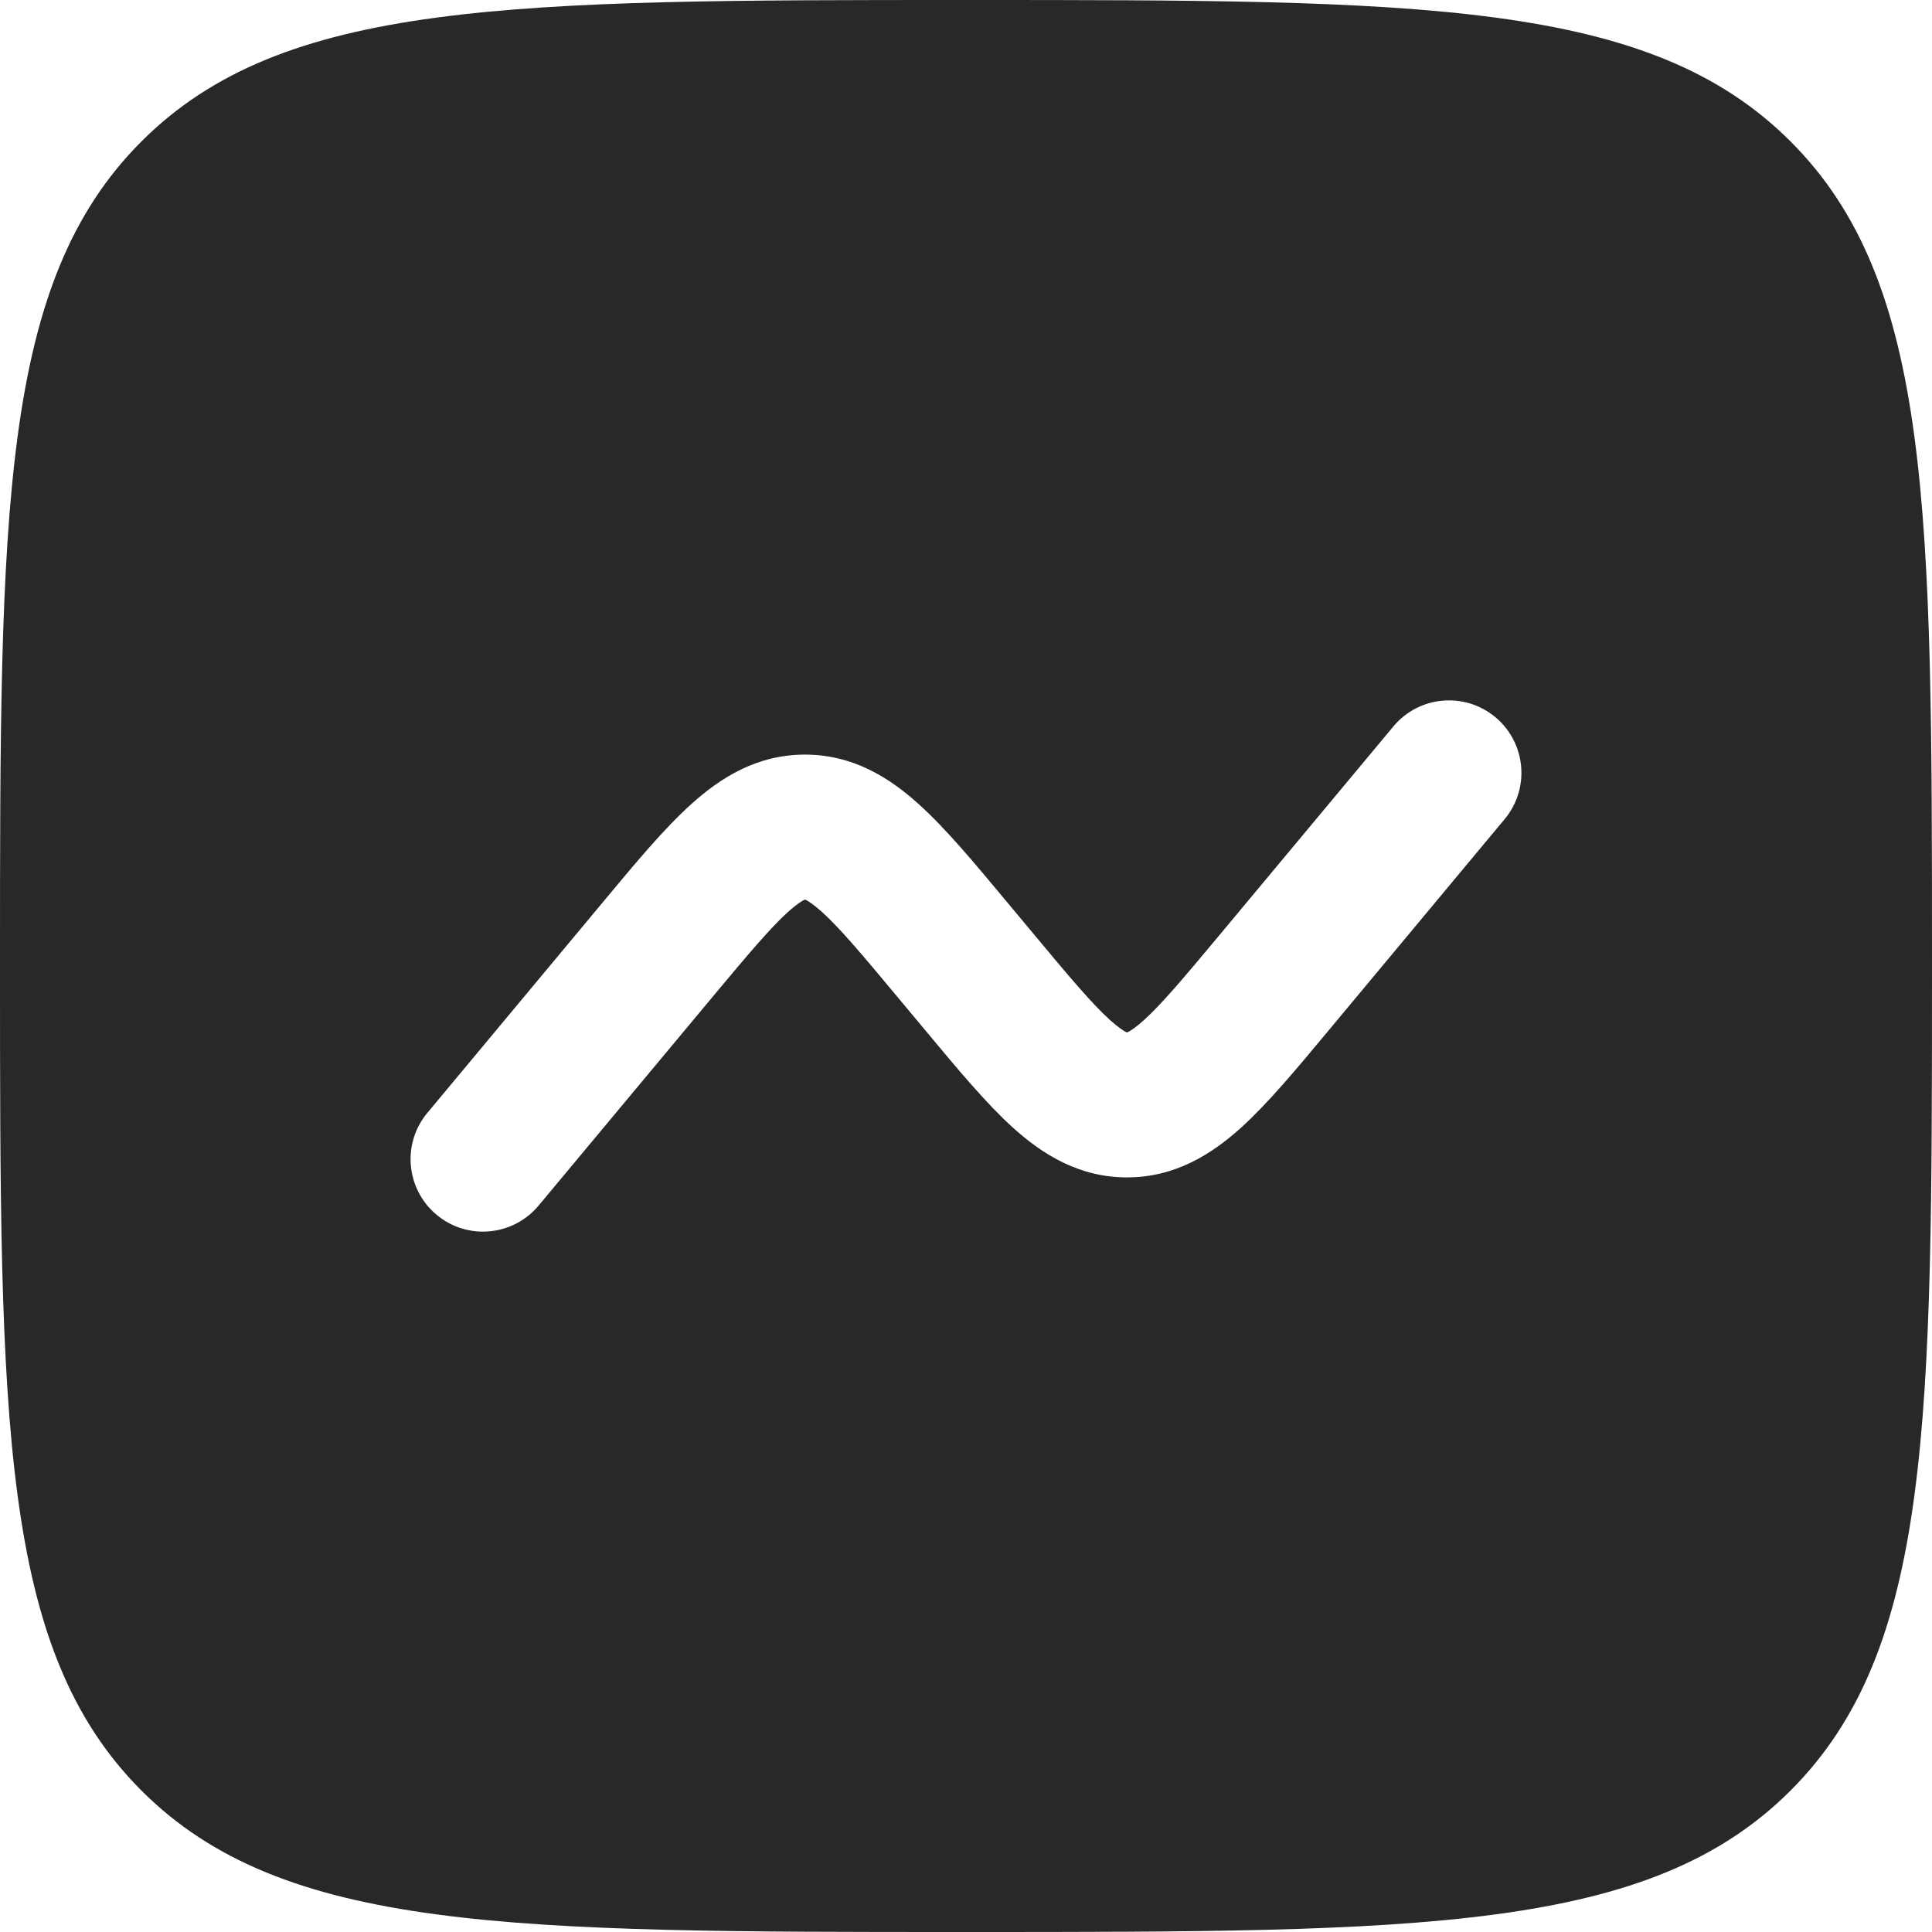
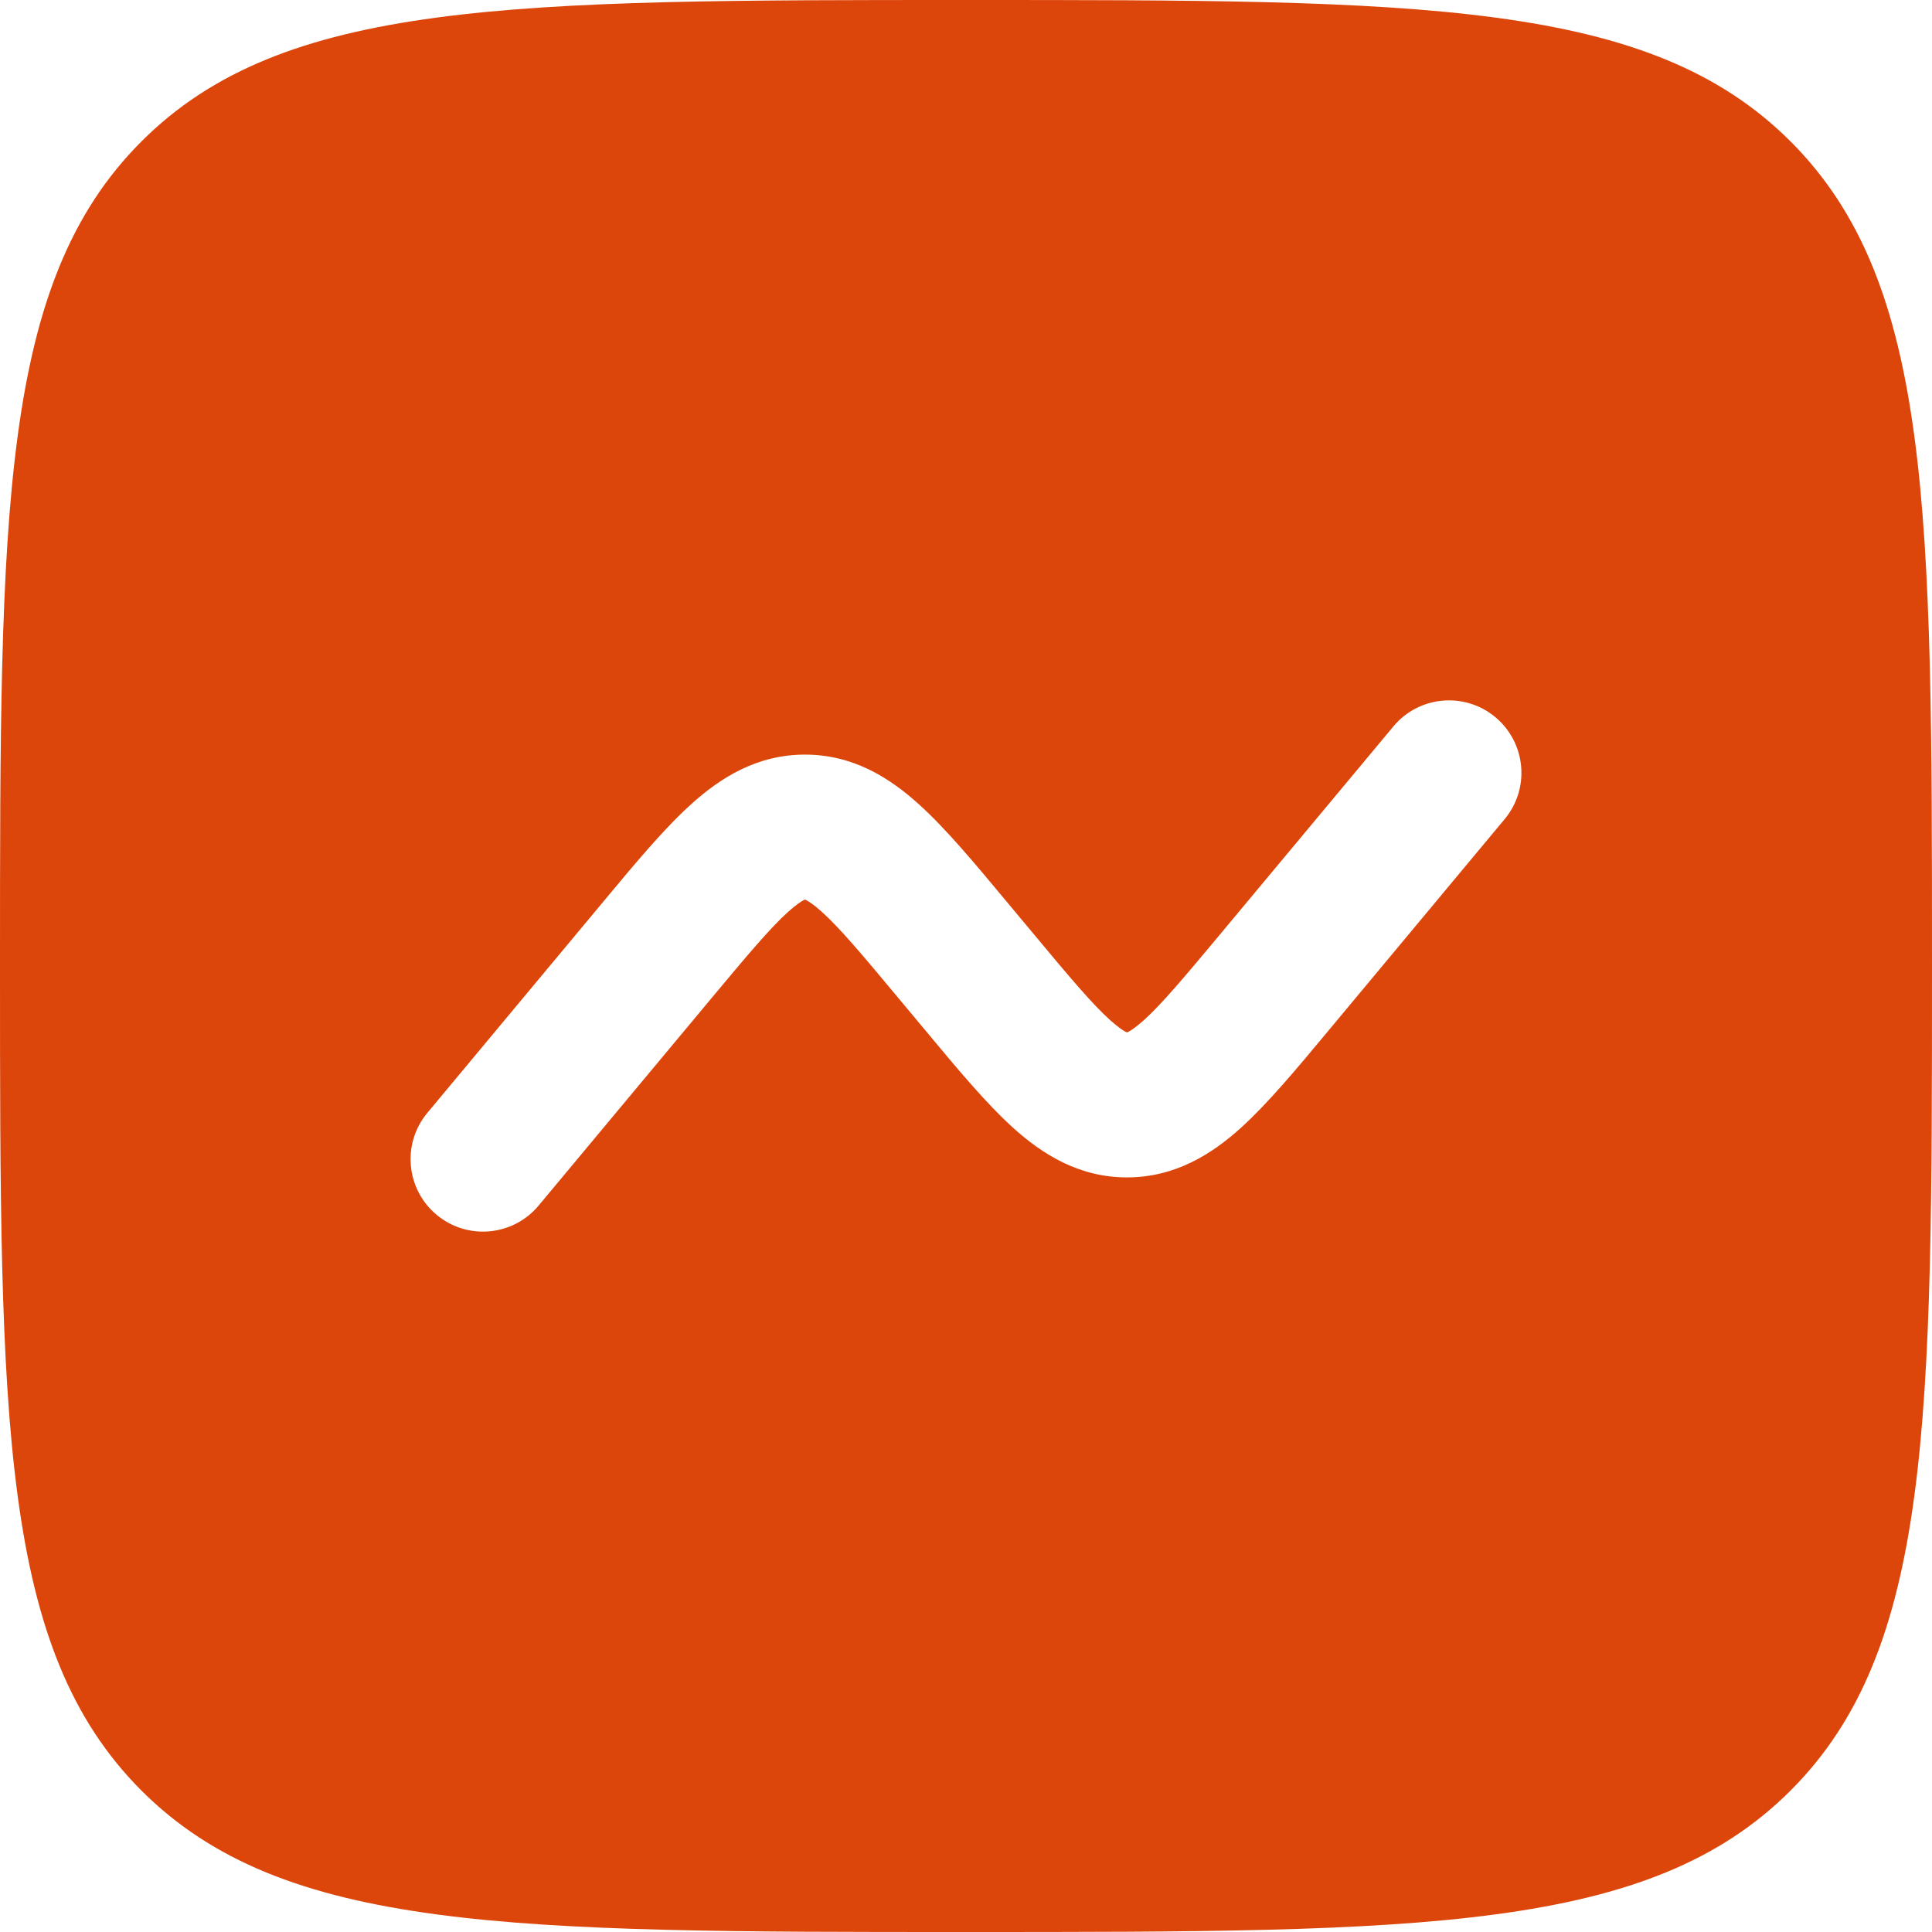
<svg xmlns="http://www.w3.org/2000/svg" width="19" height="19" viewBox="0 0 19 19" fill="none">
-   <path fill-rule="evenodd" clip-rule="evenodd" d="M1.391 1.391C-1.08719e-07 2.782 0 5.022 0 9.5C0 13.978 -1.08719e-07 16.218 1.391 17.609C2.782 19 5.022 19 9.5 19C13.978 19 16.218 19 17.609 17.609C19 16.218 19 13.978 19 9.5C19 5.022 19 2.782 17.609 1.391C16.218 -1.08719e-07 13.978 0 9.5 0C5.022 0 2.782 -1.08719e-07 1.391 1.391ZM14.797 8.056C15.049 7.754 15.008 7.305 14.706 7.053C14.404 6.801 13.954 6.842 13.703 7.144L11.996 9.192C11.643 9.615 11.427 9.872 11.249 10.033C11.166 10.107 11.117 10.137 11.094 10.149C11.089 10.151 11.085 10.152 11.083 10.153C11.083 10.153 11.079 10.152 11.076 10.15L11.073 10.149C11.05 10.137 11.001 10.107 10.918 10.033C10.74 9.872 10.523 9.615 10.171 9.192L9.893 8.859C9.581 8.484 9.3 8.147 9.037 7.91C8.751 7.651 8.391 7.421 7.917 7.421C7.442 7.421 7.082 7.651 6.796 7.91C6.533 8.147 6.252 8.484 5.94 8.859L4.203 10.944C3.951 11.246 3.992 11.695 4.294 11.947C4.596 12.199 5.045 12.158 5.297 11.856L7.004 9.808C7.357 9.385 7.573 9.128 7.751 8.967C7.834 8.893 7.883 8.863 7.906 8.851C7.909 8.85 7.913 8.848 7.913 8.848L7.917 8.847C7.919 8.848 7.922 8.849 7.927 8.851C7.95 8.863 7.999 8.893 8.082 8.967C8.26 9.128 8.477 9.385 8.829 9.808L9.107 10.141C9.419 10.516 9.7 10.853 9.963 11.091C10.249 11.349 10.609 11.579 11.083 11.579C11.558 11.579 11.918 11.349 12.204 11.091C12.467 10.853 12.748 10.516 13.06 10.141L14.797 8.056Z" fill="#282828" />
+   <path fill-rule="evenodd" clip-rule="evenodd" d="M1.391 1.391C-1.08719e-07 2.782 0 5.022 0 9.5C0 13.978 -1.08719e-07 16.218 1.391 17.609C2.782 19 5.022 19 9.5 19C13.978 19 16.218 19 17.609 17.609C19 16.218 19 13.978 19 9.5C19 5.022 19 2.782 17.609 1.391C16.218 -1.08719e-07 13.978 0 9.5 0C5.022 0 2.782 -1.08719e-07 1.391 1.391ZM14.797 8.056C15.049 7.754 15.008 7.305 14.706 7.053C14.404 6.801 13.954 6.842 13.703 7.144L11.996 9.192C11.643 9.615 11.427 9.872 11.249 10.033C11.166 10.107 11.117 10.137 11.094 10.149C11.089 10.151 11.085 10.152 11.083 10.153C11.083 10.153 11.079 10.152 11.076 10.15L11.073 10.149C11.05 10.137 11.001 10.107 10.918 10.033C10.74 9.872 10.523 9.615 10.171 9.192L9.893 8.859C9.581 8.484 9.3 8.147 9.037 7.91C8.751 7.651 8.391 7.421 7.917 7.421C7.442 7.421 7.082 7.651 6.796 7.91C6.533 8.147 6.252 8.484 5.94 8.859L4.203 10.944C3.951 11.246 3.992 11.695 4.294 11.947C4.596 12.199 5.045 12.158 5.297 11.856L7.004 9.808C7.357 9.385 7.573 9.128 7.751 8.967C7.834 8.893 7.883 8.863 7.906 8.851C7.909 8.85 7.913 8.848 7.913 8.848L7.917 8.847C7.919 8.848 7.922 8.849 7.927 8.851C7.95 8.863 7.999 8.893 8.082 8.967C8.26 9.128 8.477 9.385 8.829 9.808L9.107 10.141C9.419 10.516 9.7 10.853 9.963 11.091C10.249 11.349 10.609 11.579 11.083 11.579C11.558 11.579 11.918 11.349 12.204 11.091C12.467 10.853 12.748 10.516 13.06 10.141L14.797 8.056Z" fill="#DD460B" />
</svg>
